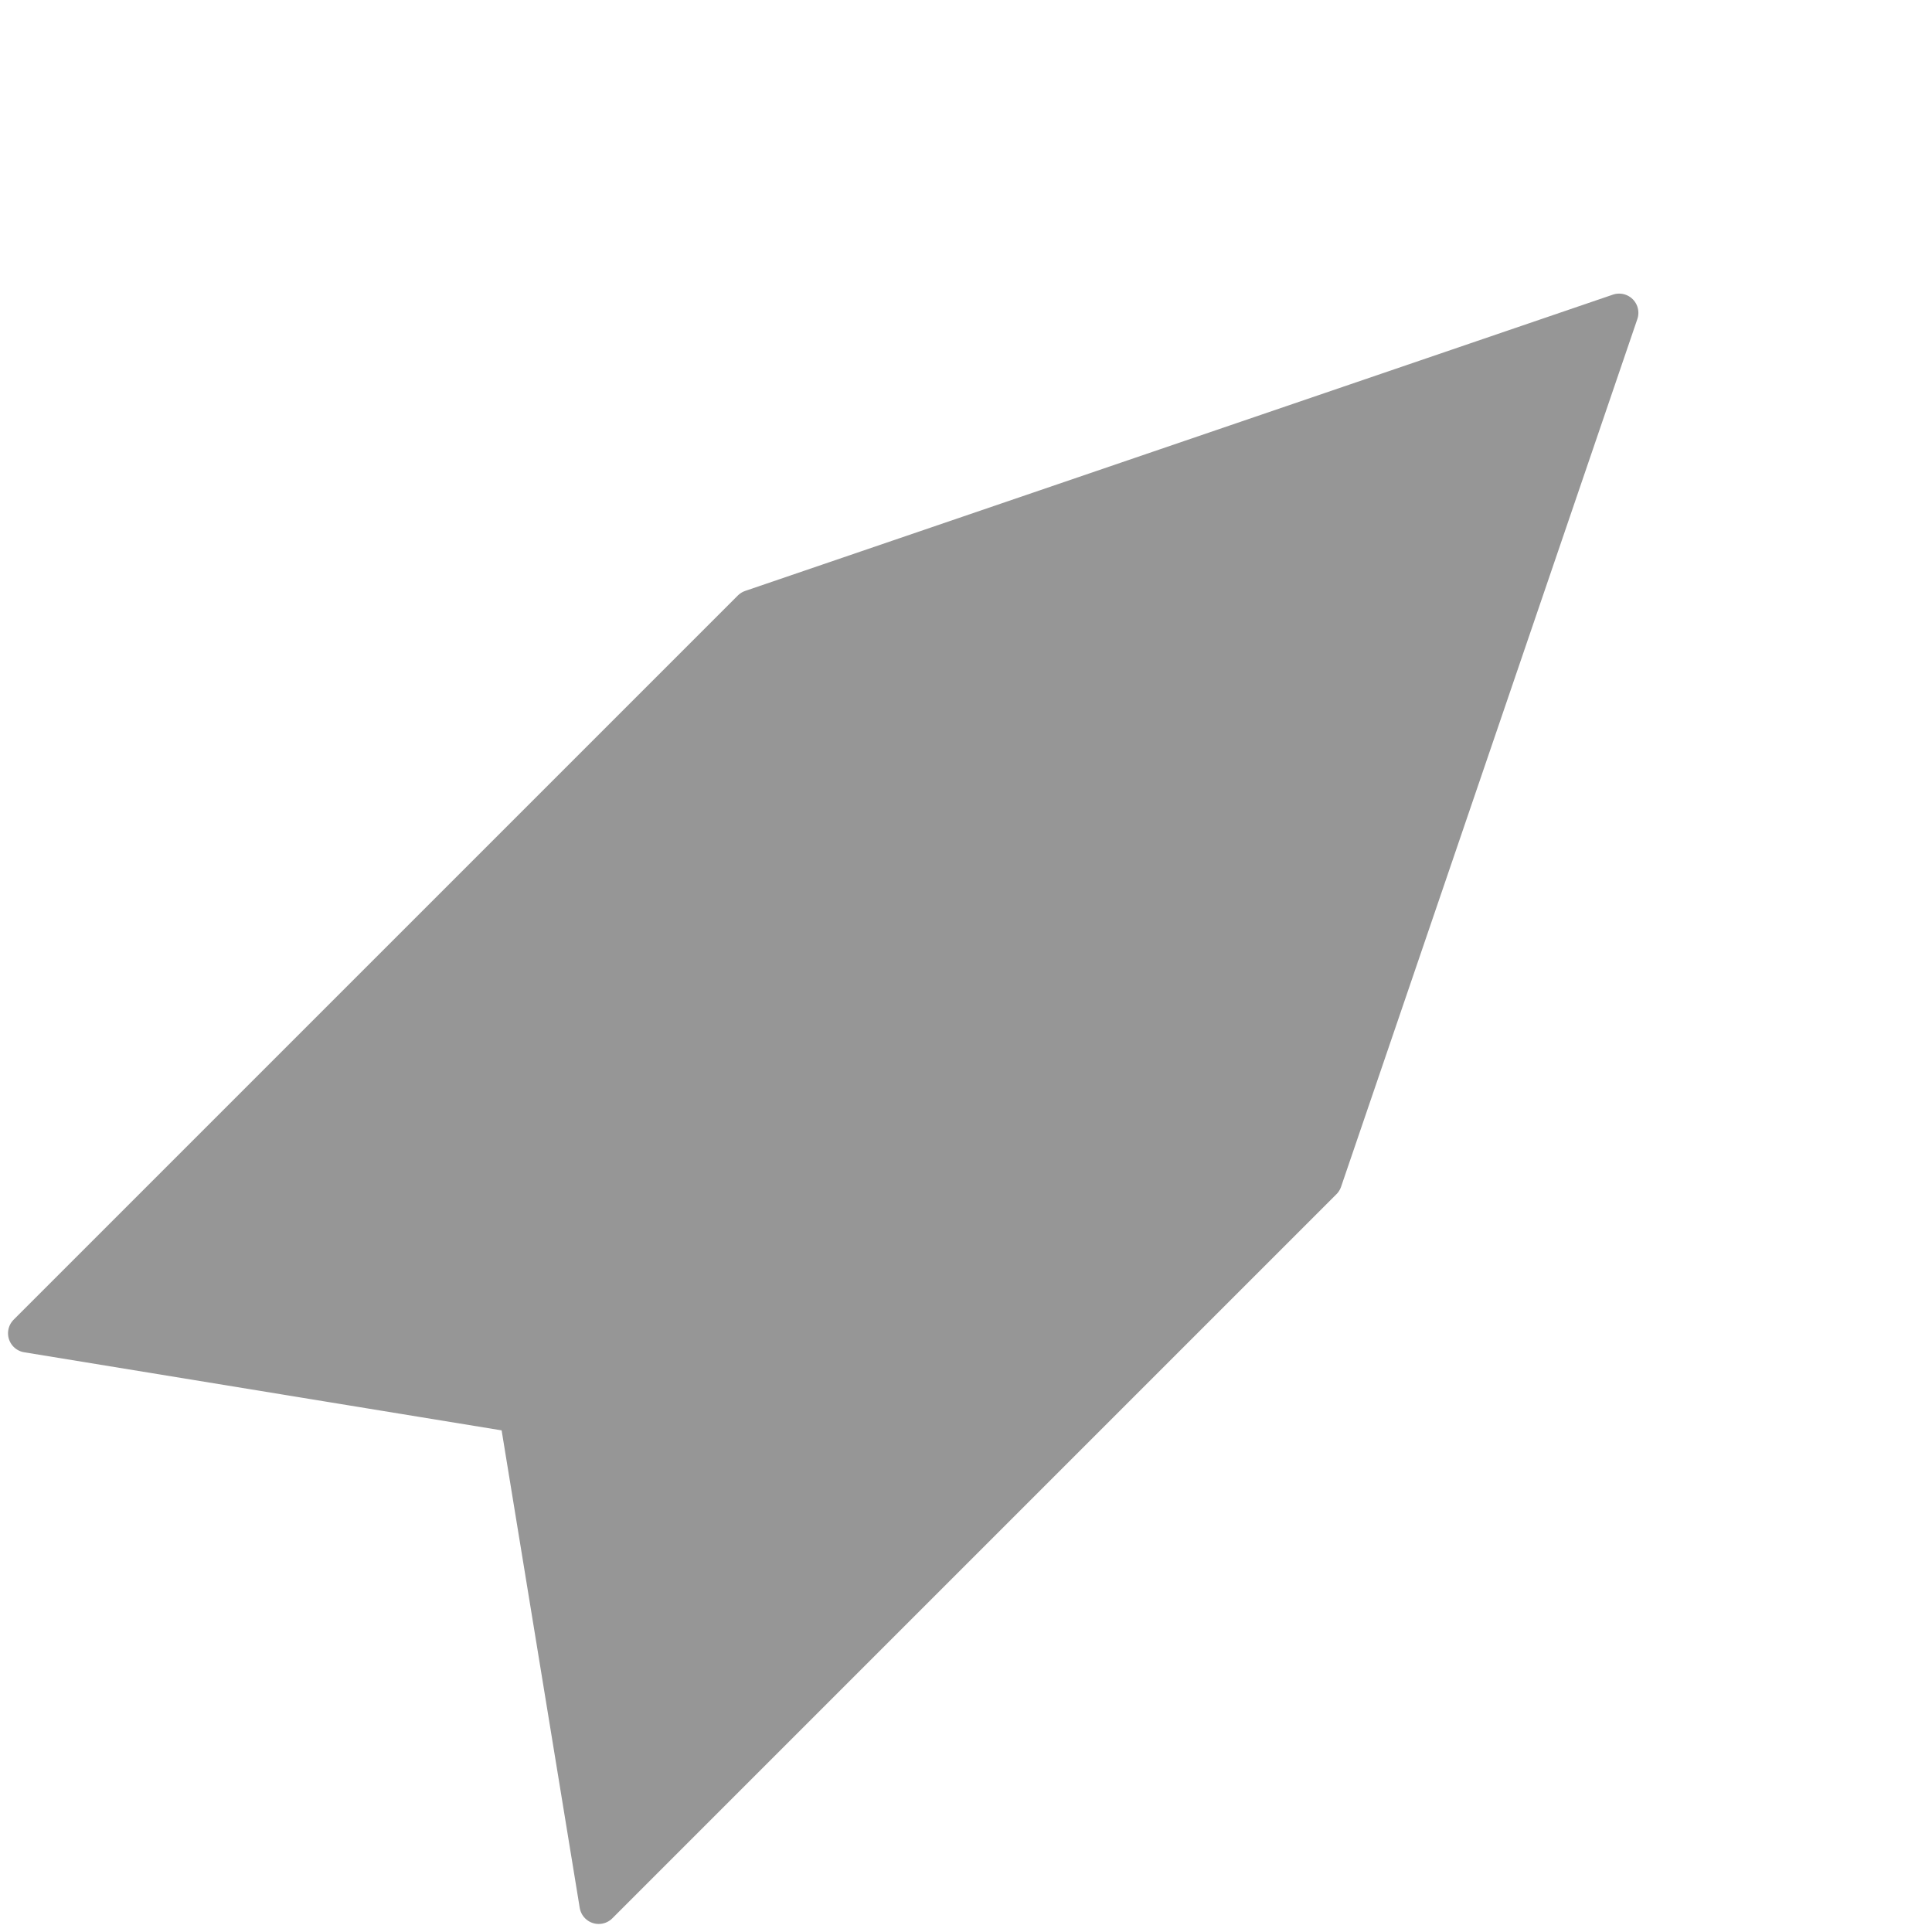
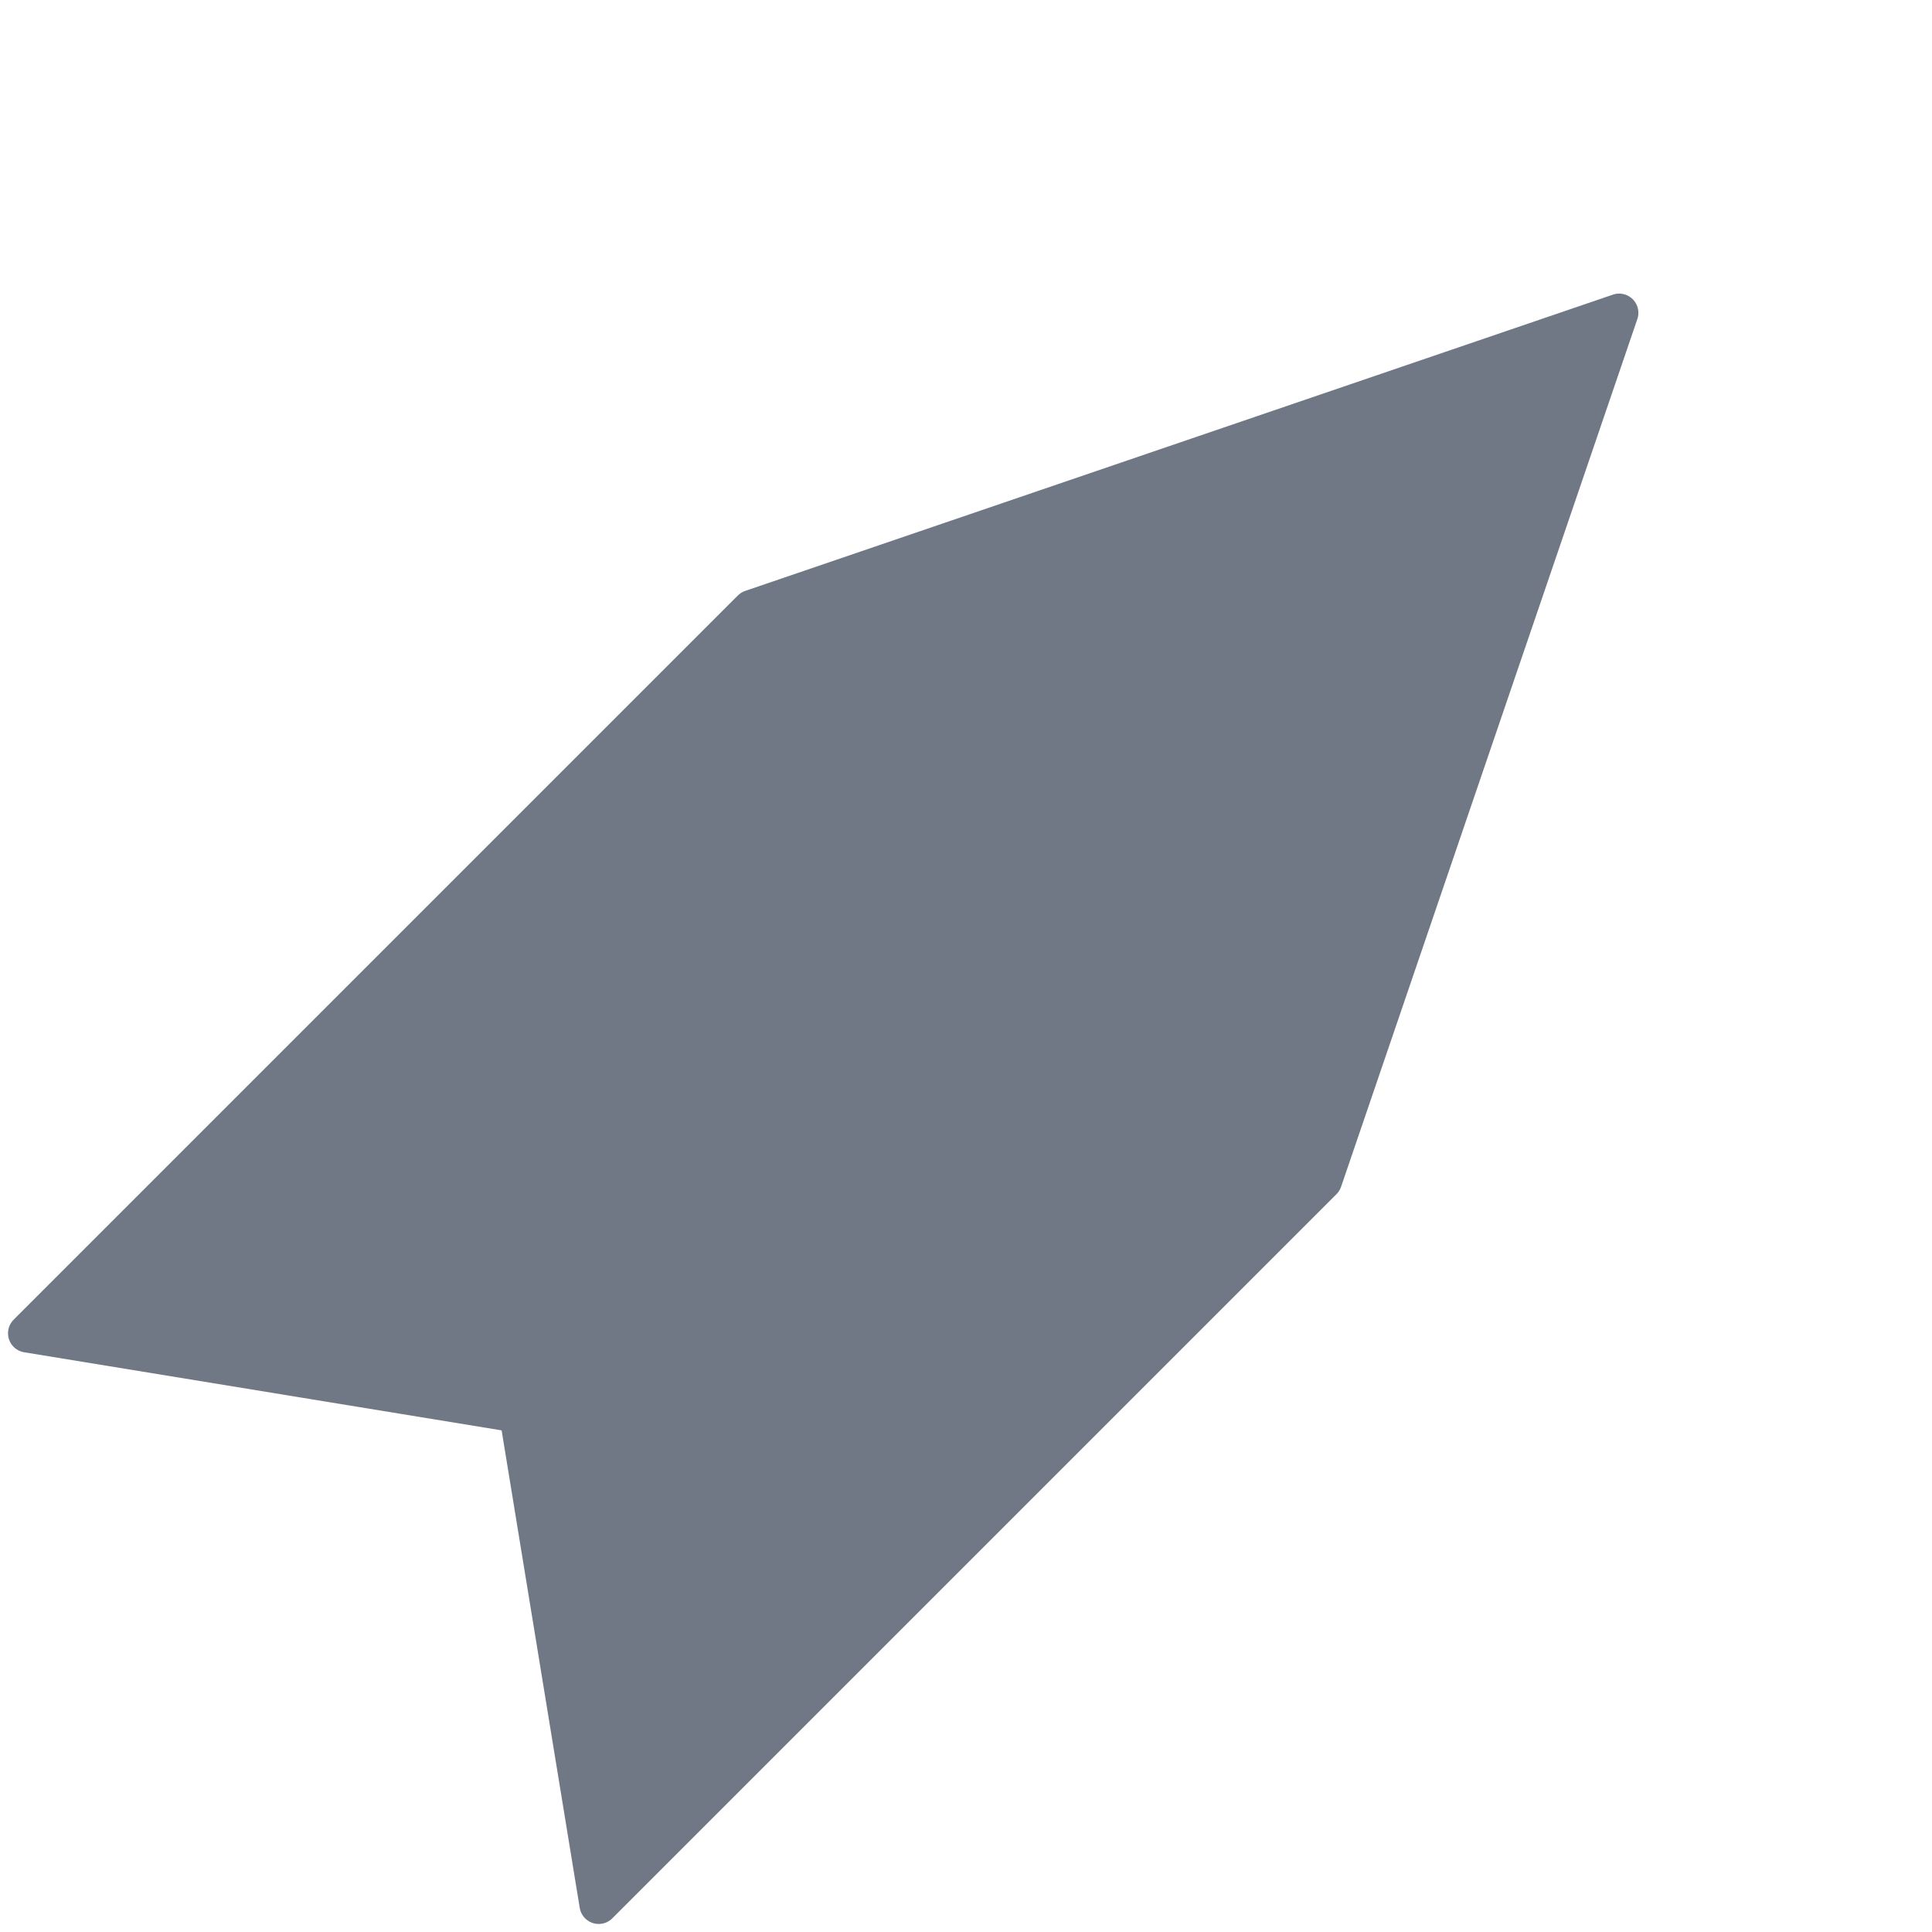
<svg xmlns="http://www.w3.org/2000/svg" width="25.102" height="25.102" viewBox="0 0 25.102 25.102">
-   <path id="Tracé_347" data-name="Tracé 347" d="M444.239,287.353l5.25,3.774V277.821l-5.25-10.694-5.25,10.694v13.306Z" transform="translate(-104.2 -498.947) rotate(45)" fill="#969696" stroke="#969696" stroke-linejoin="round" stroke-width="0.5" />
+   <path id="Tracé_347" data-name="Tracé 347" d="M444.239,287.353l5.25,3.774V277.821l-5.25-10.694-5.25,10.694v13.306Z" transform="translate(-104.2 -498.947) rotate(45)" fill="#707785" stroke="#707785" stroke-linejoin="round" stroke-width="0.5" />
</svg>
